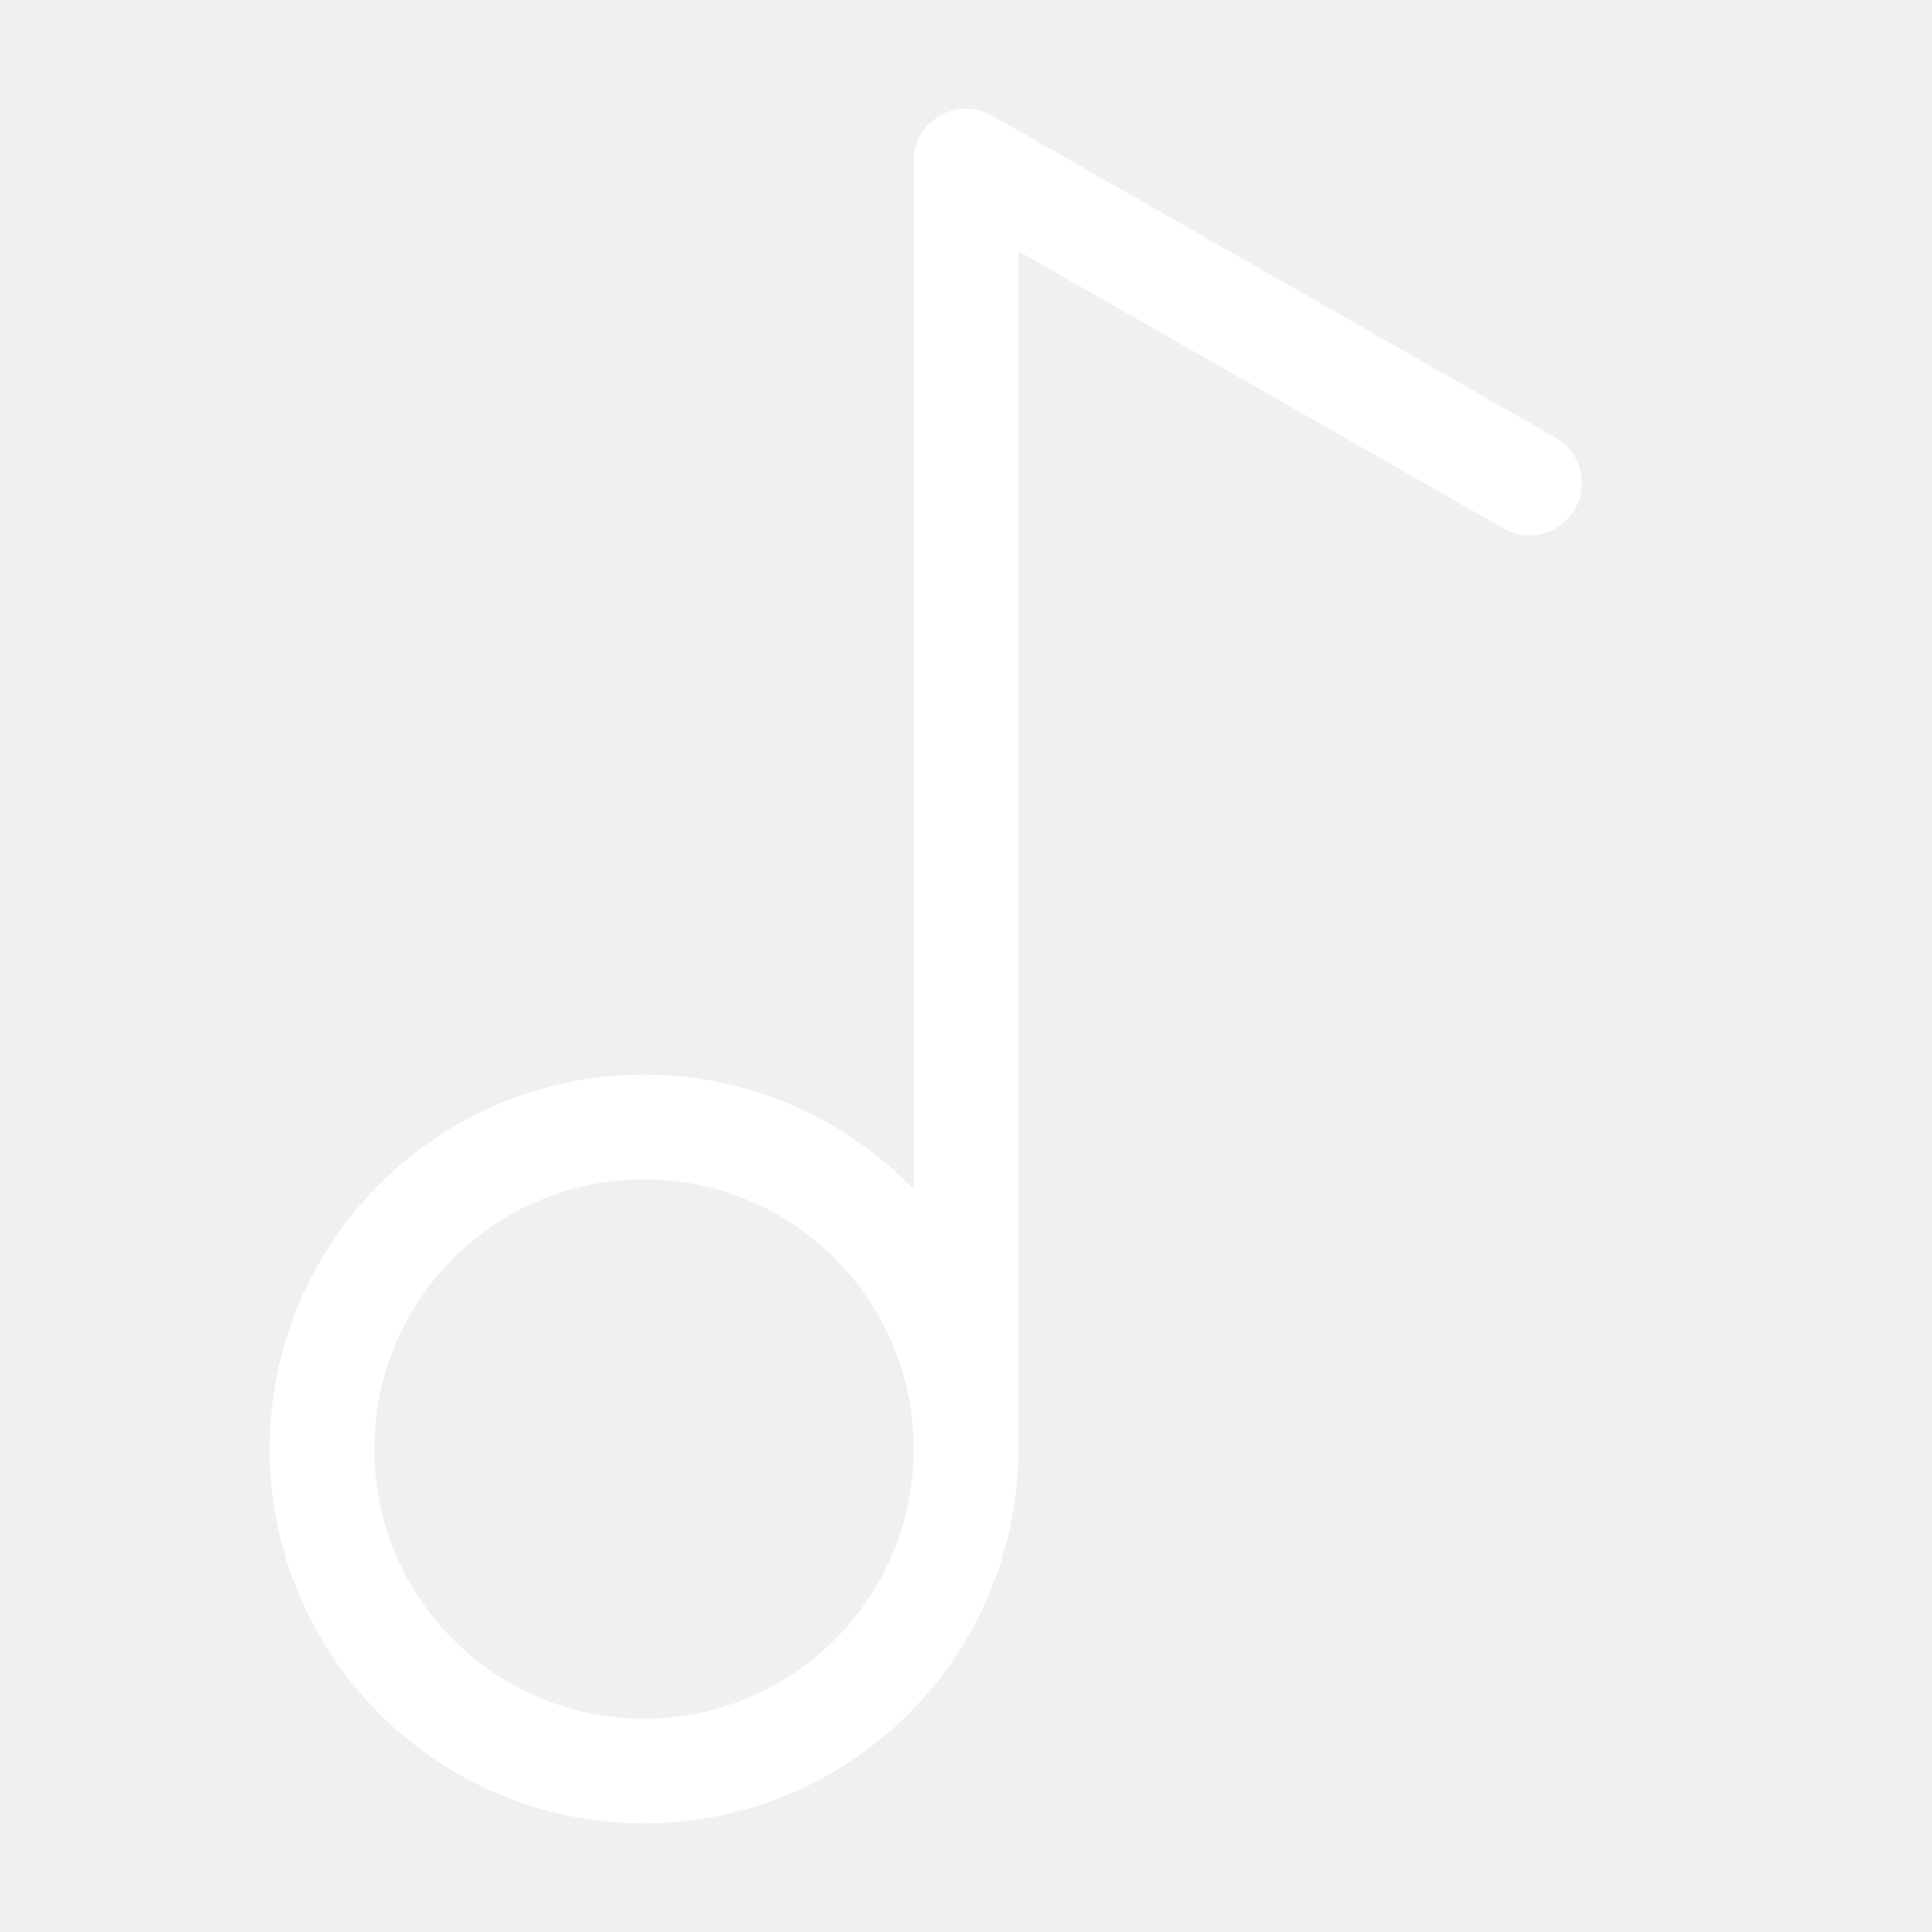
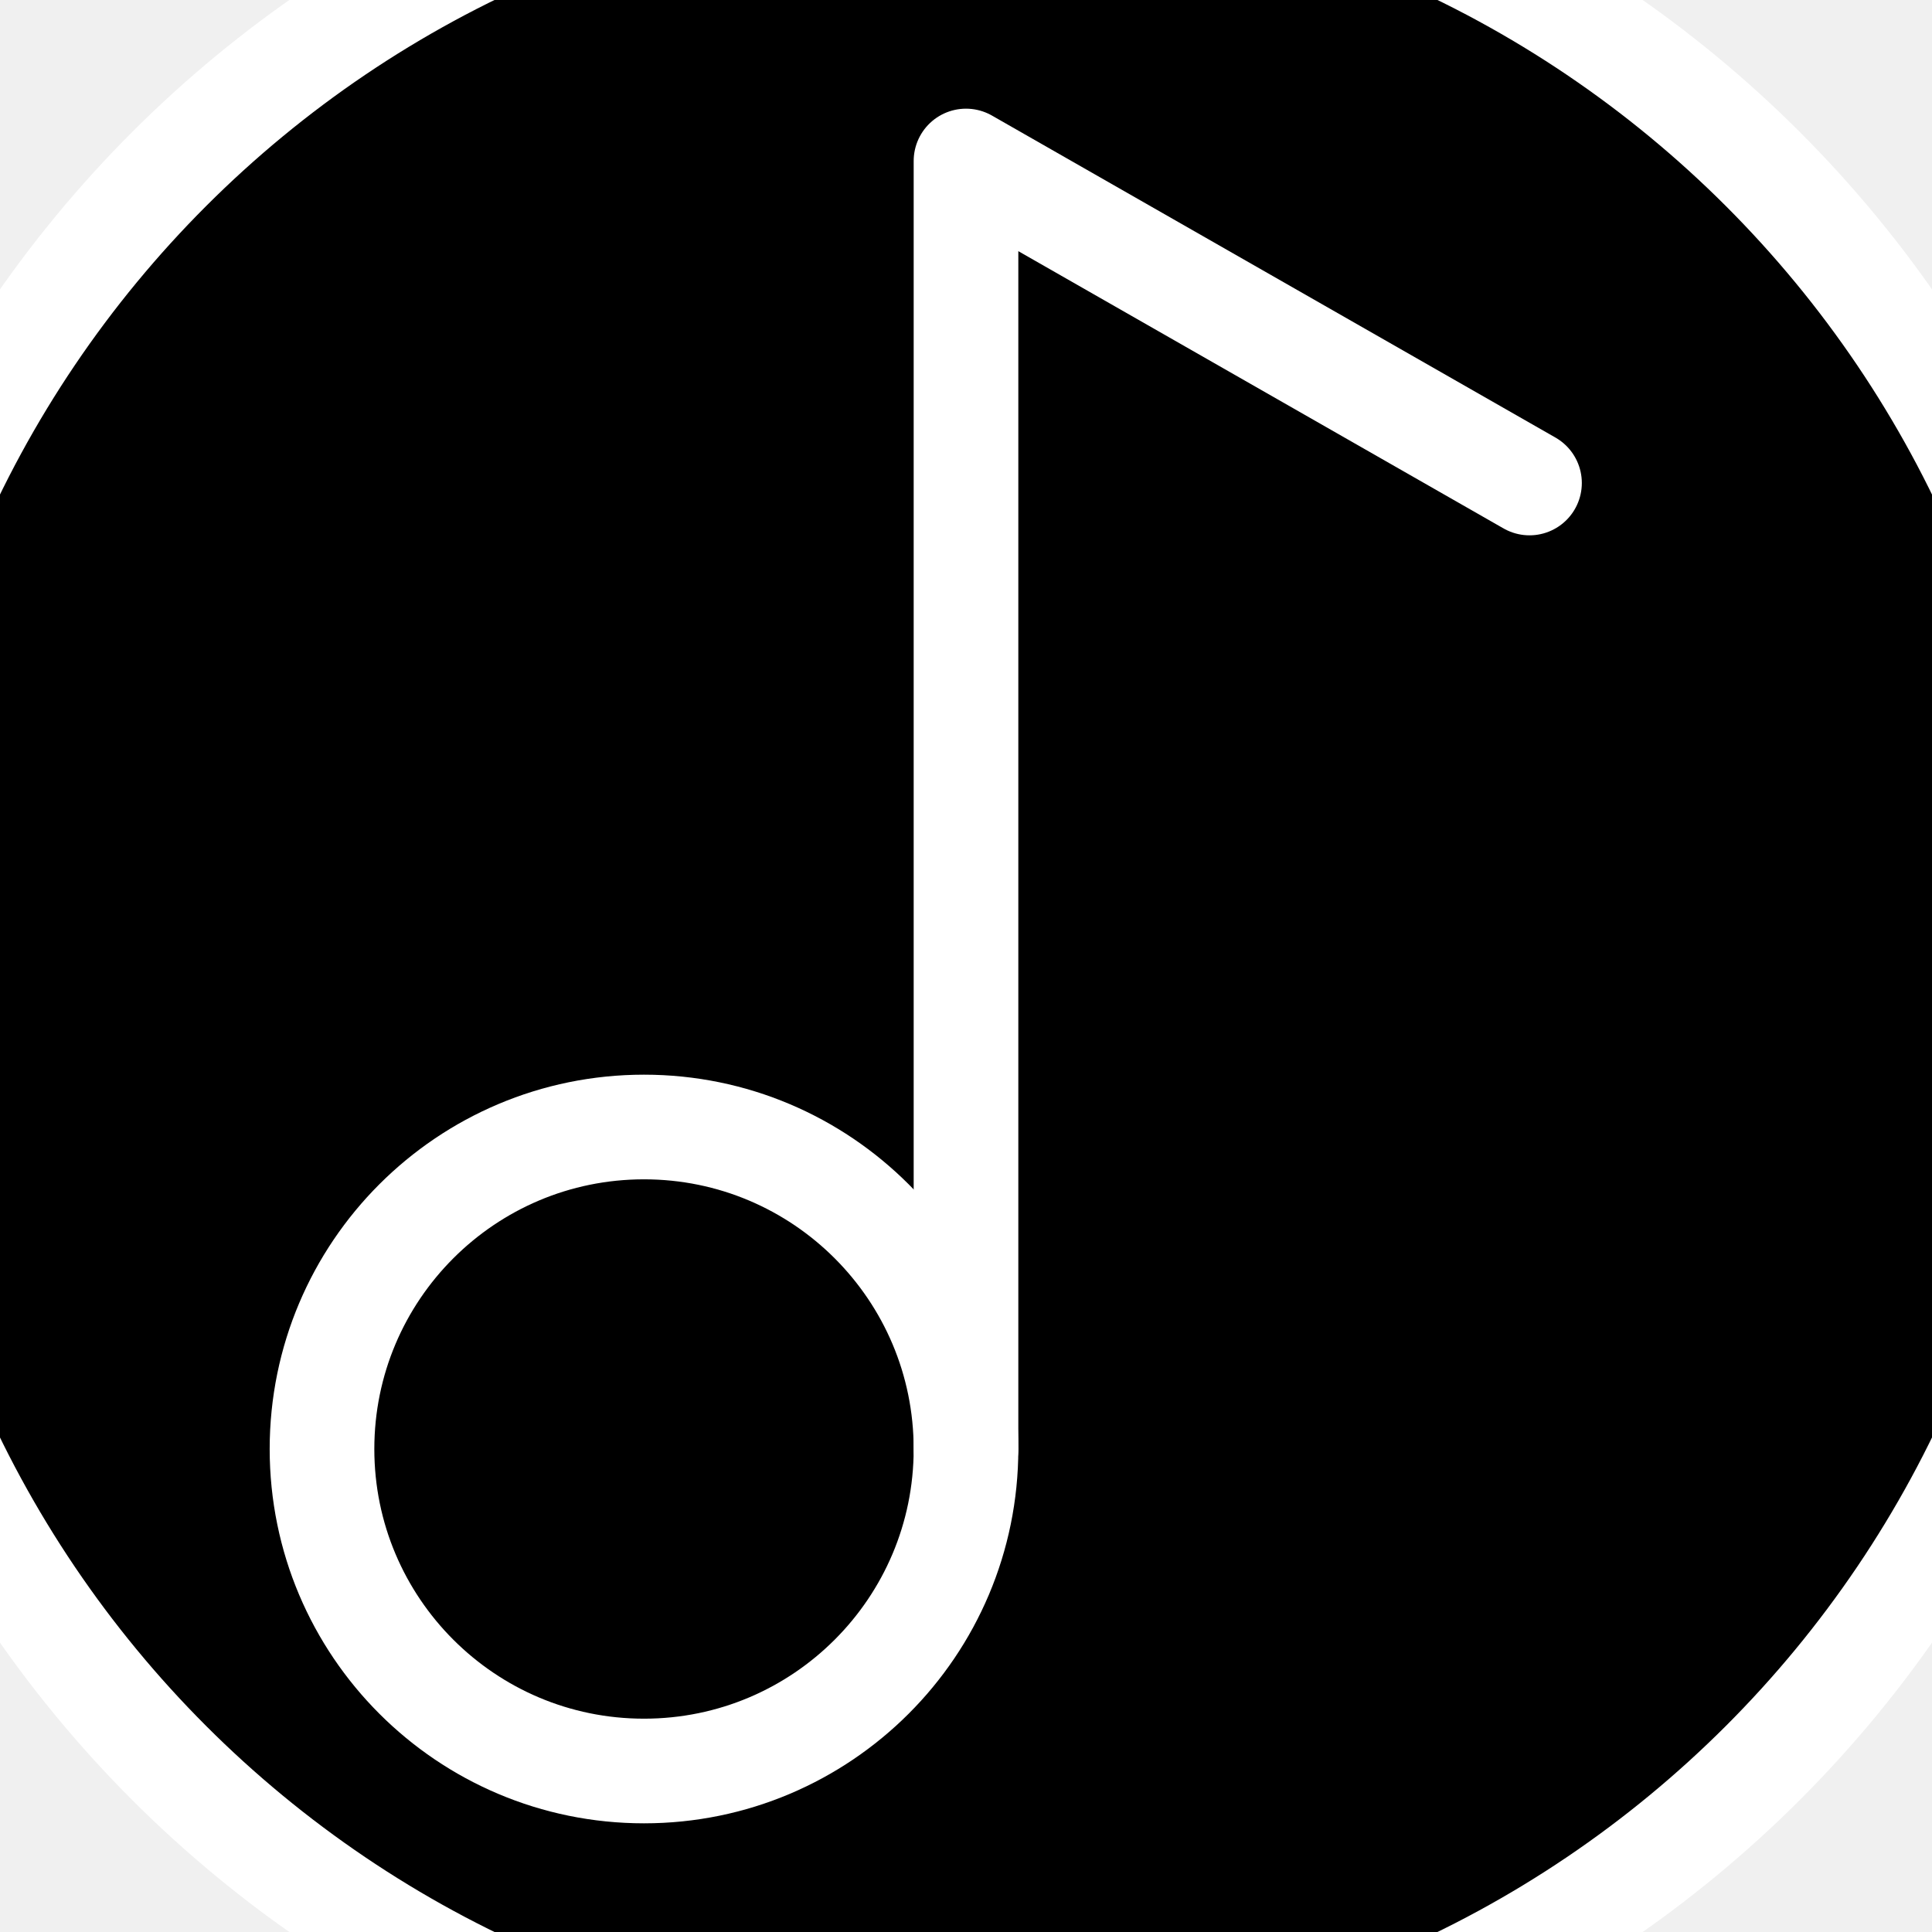
- <svg xmlns="http://www.w3.org/2000/svg" viewBox="0 0 24 24" fill="#000" stroke="#fff" stroke-width="1.3" stroke-linecap="round" stroke-linejoin="round" fill-opacity="0">
-   <circle cx="8" cy="18" r="4" />
-   <path d="M12 18V2l7 4" />
+ <svg xmlns="http://www.w3.org/2000/svg" viewBox="0 0 24 24" fill="black" stroke="#fff" stroke-width="1.3" stroke-linecap="round" stroke-linejoin="round">
+   <circle cx="12" cy="12" r="14" fill="black" />
+   <circle cx="8" cy="18" r="4" fill="black" />
+   <path d="M12 18V2l7 4" fill="black" />
</svg>
